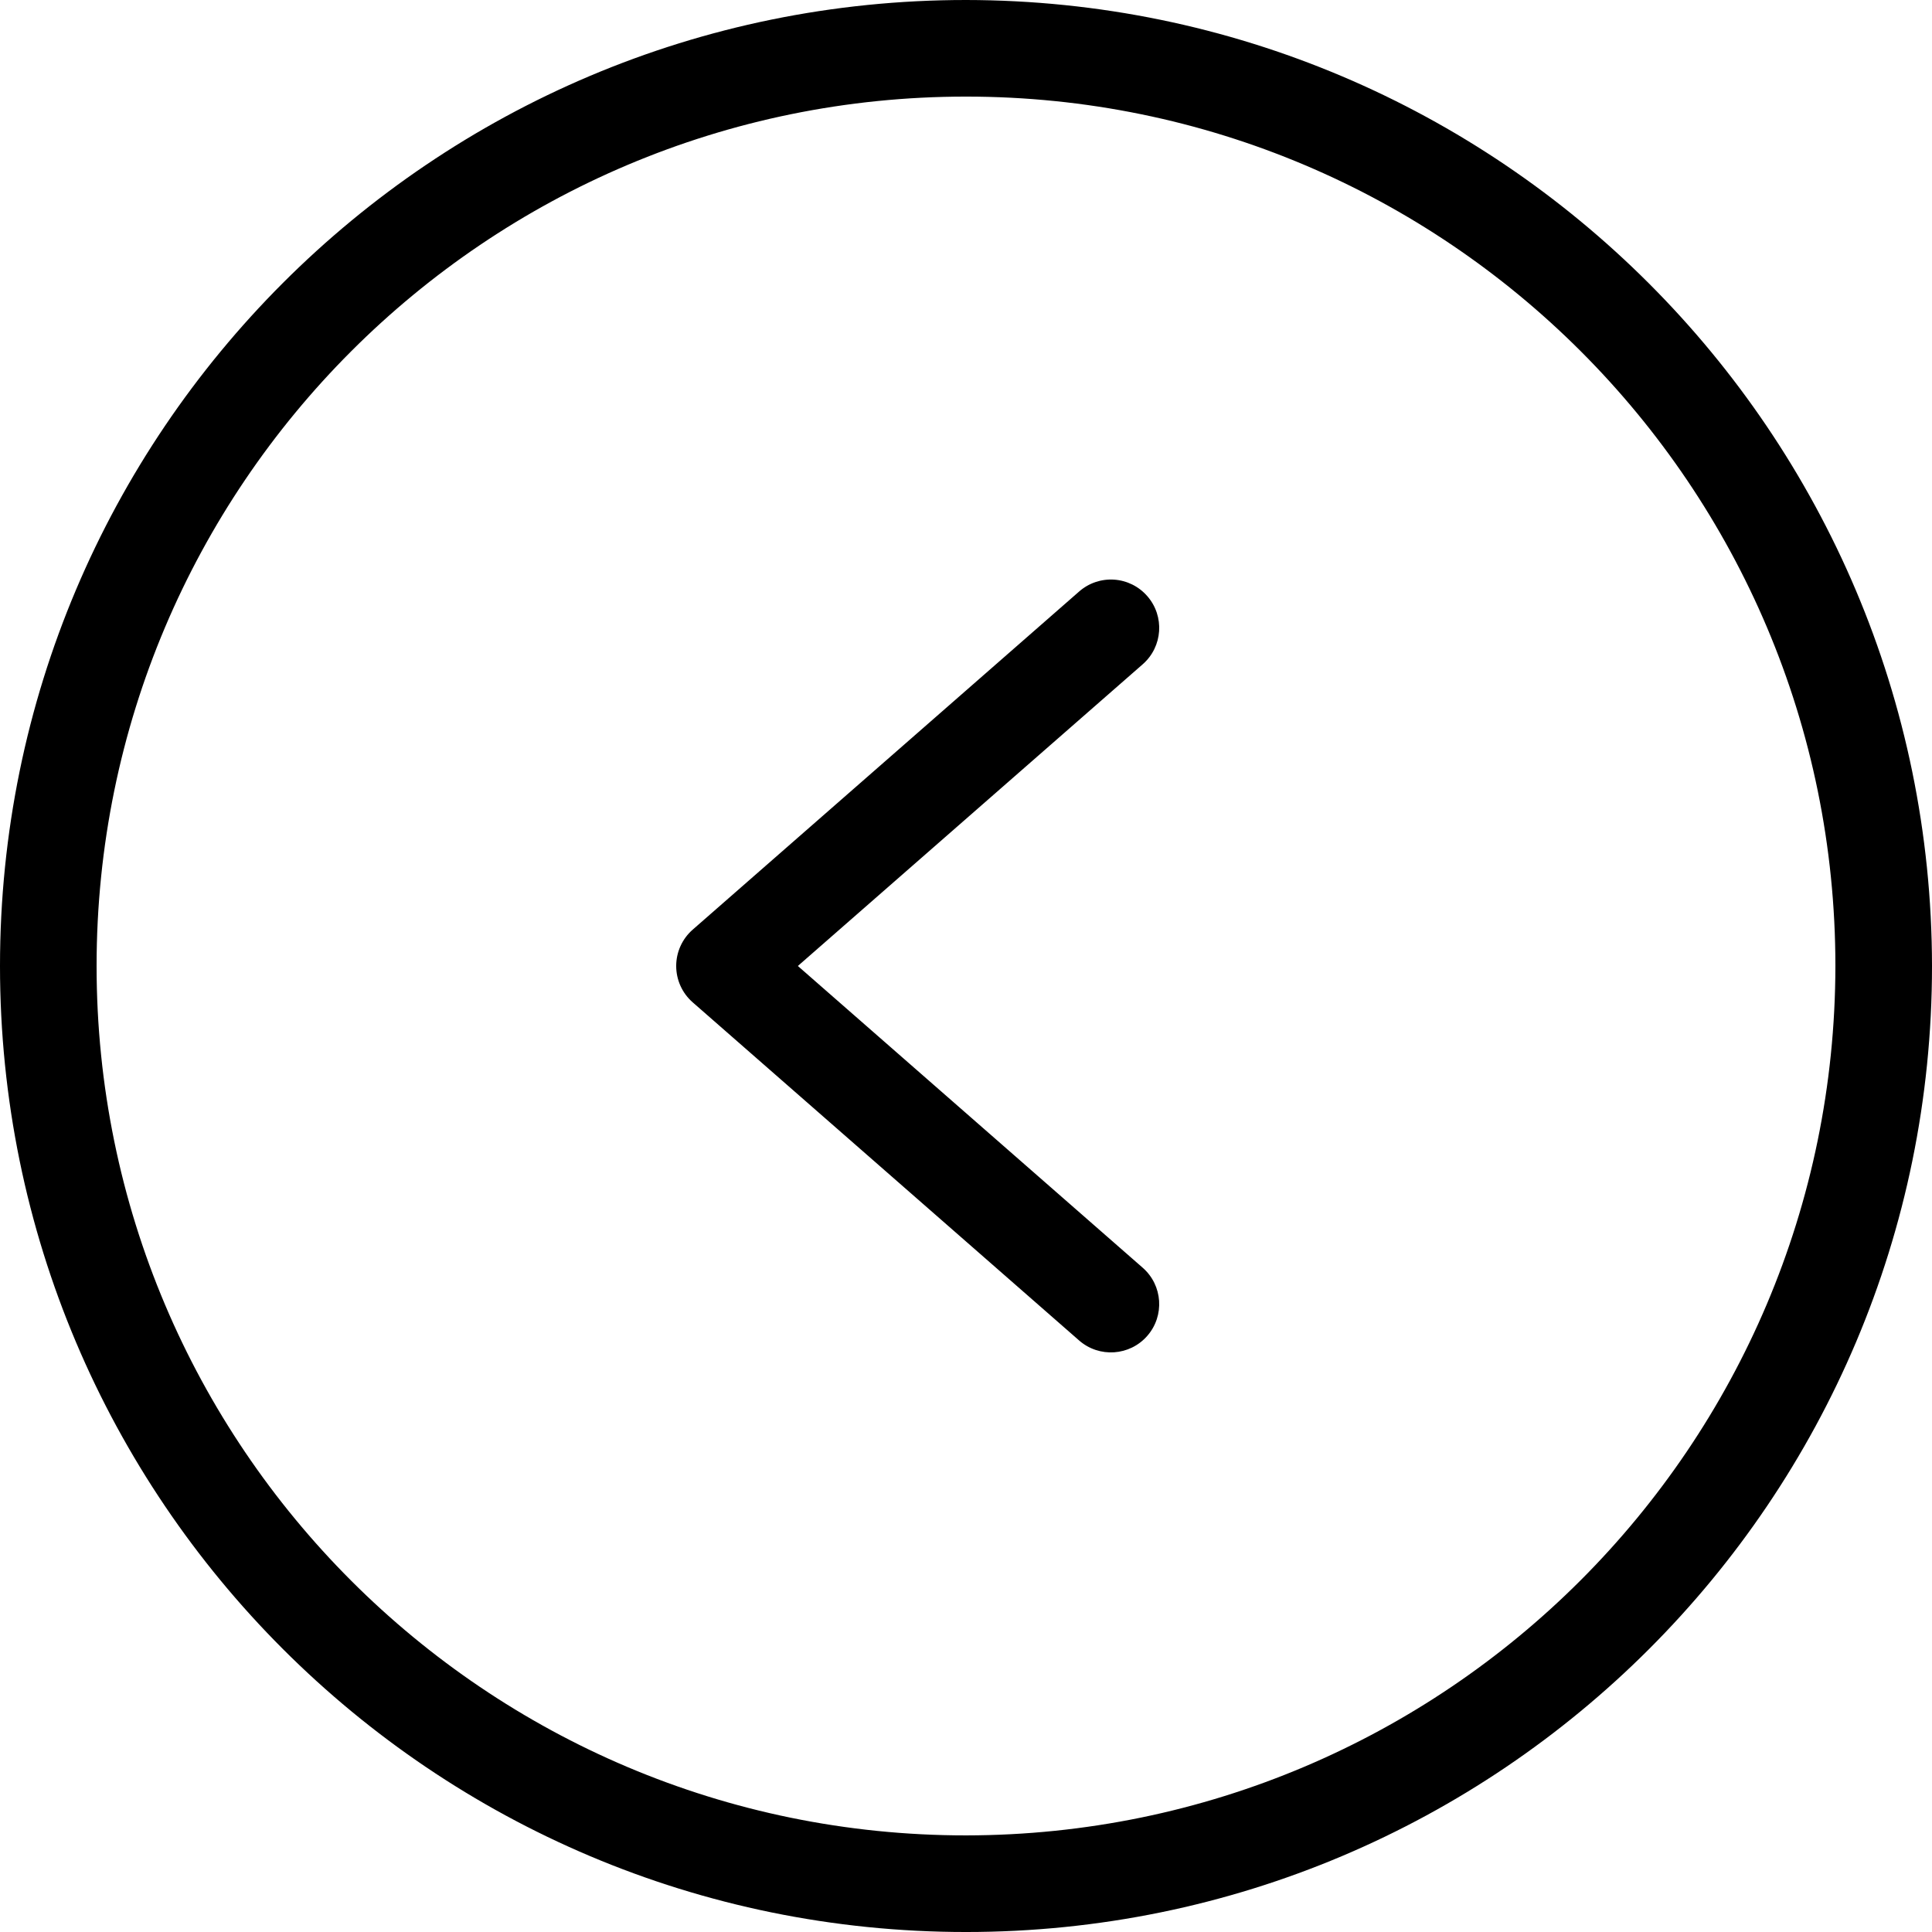
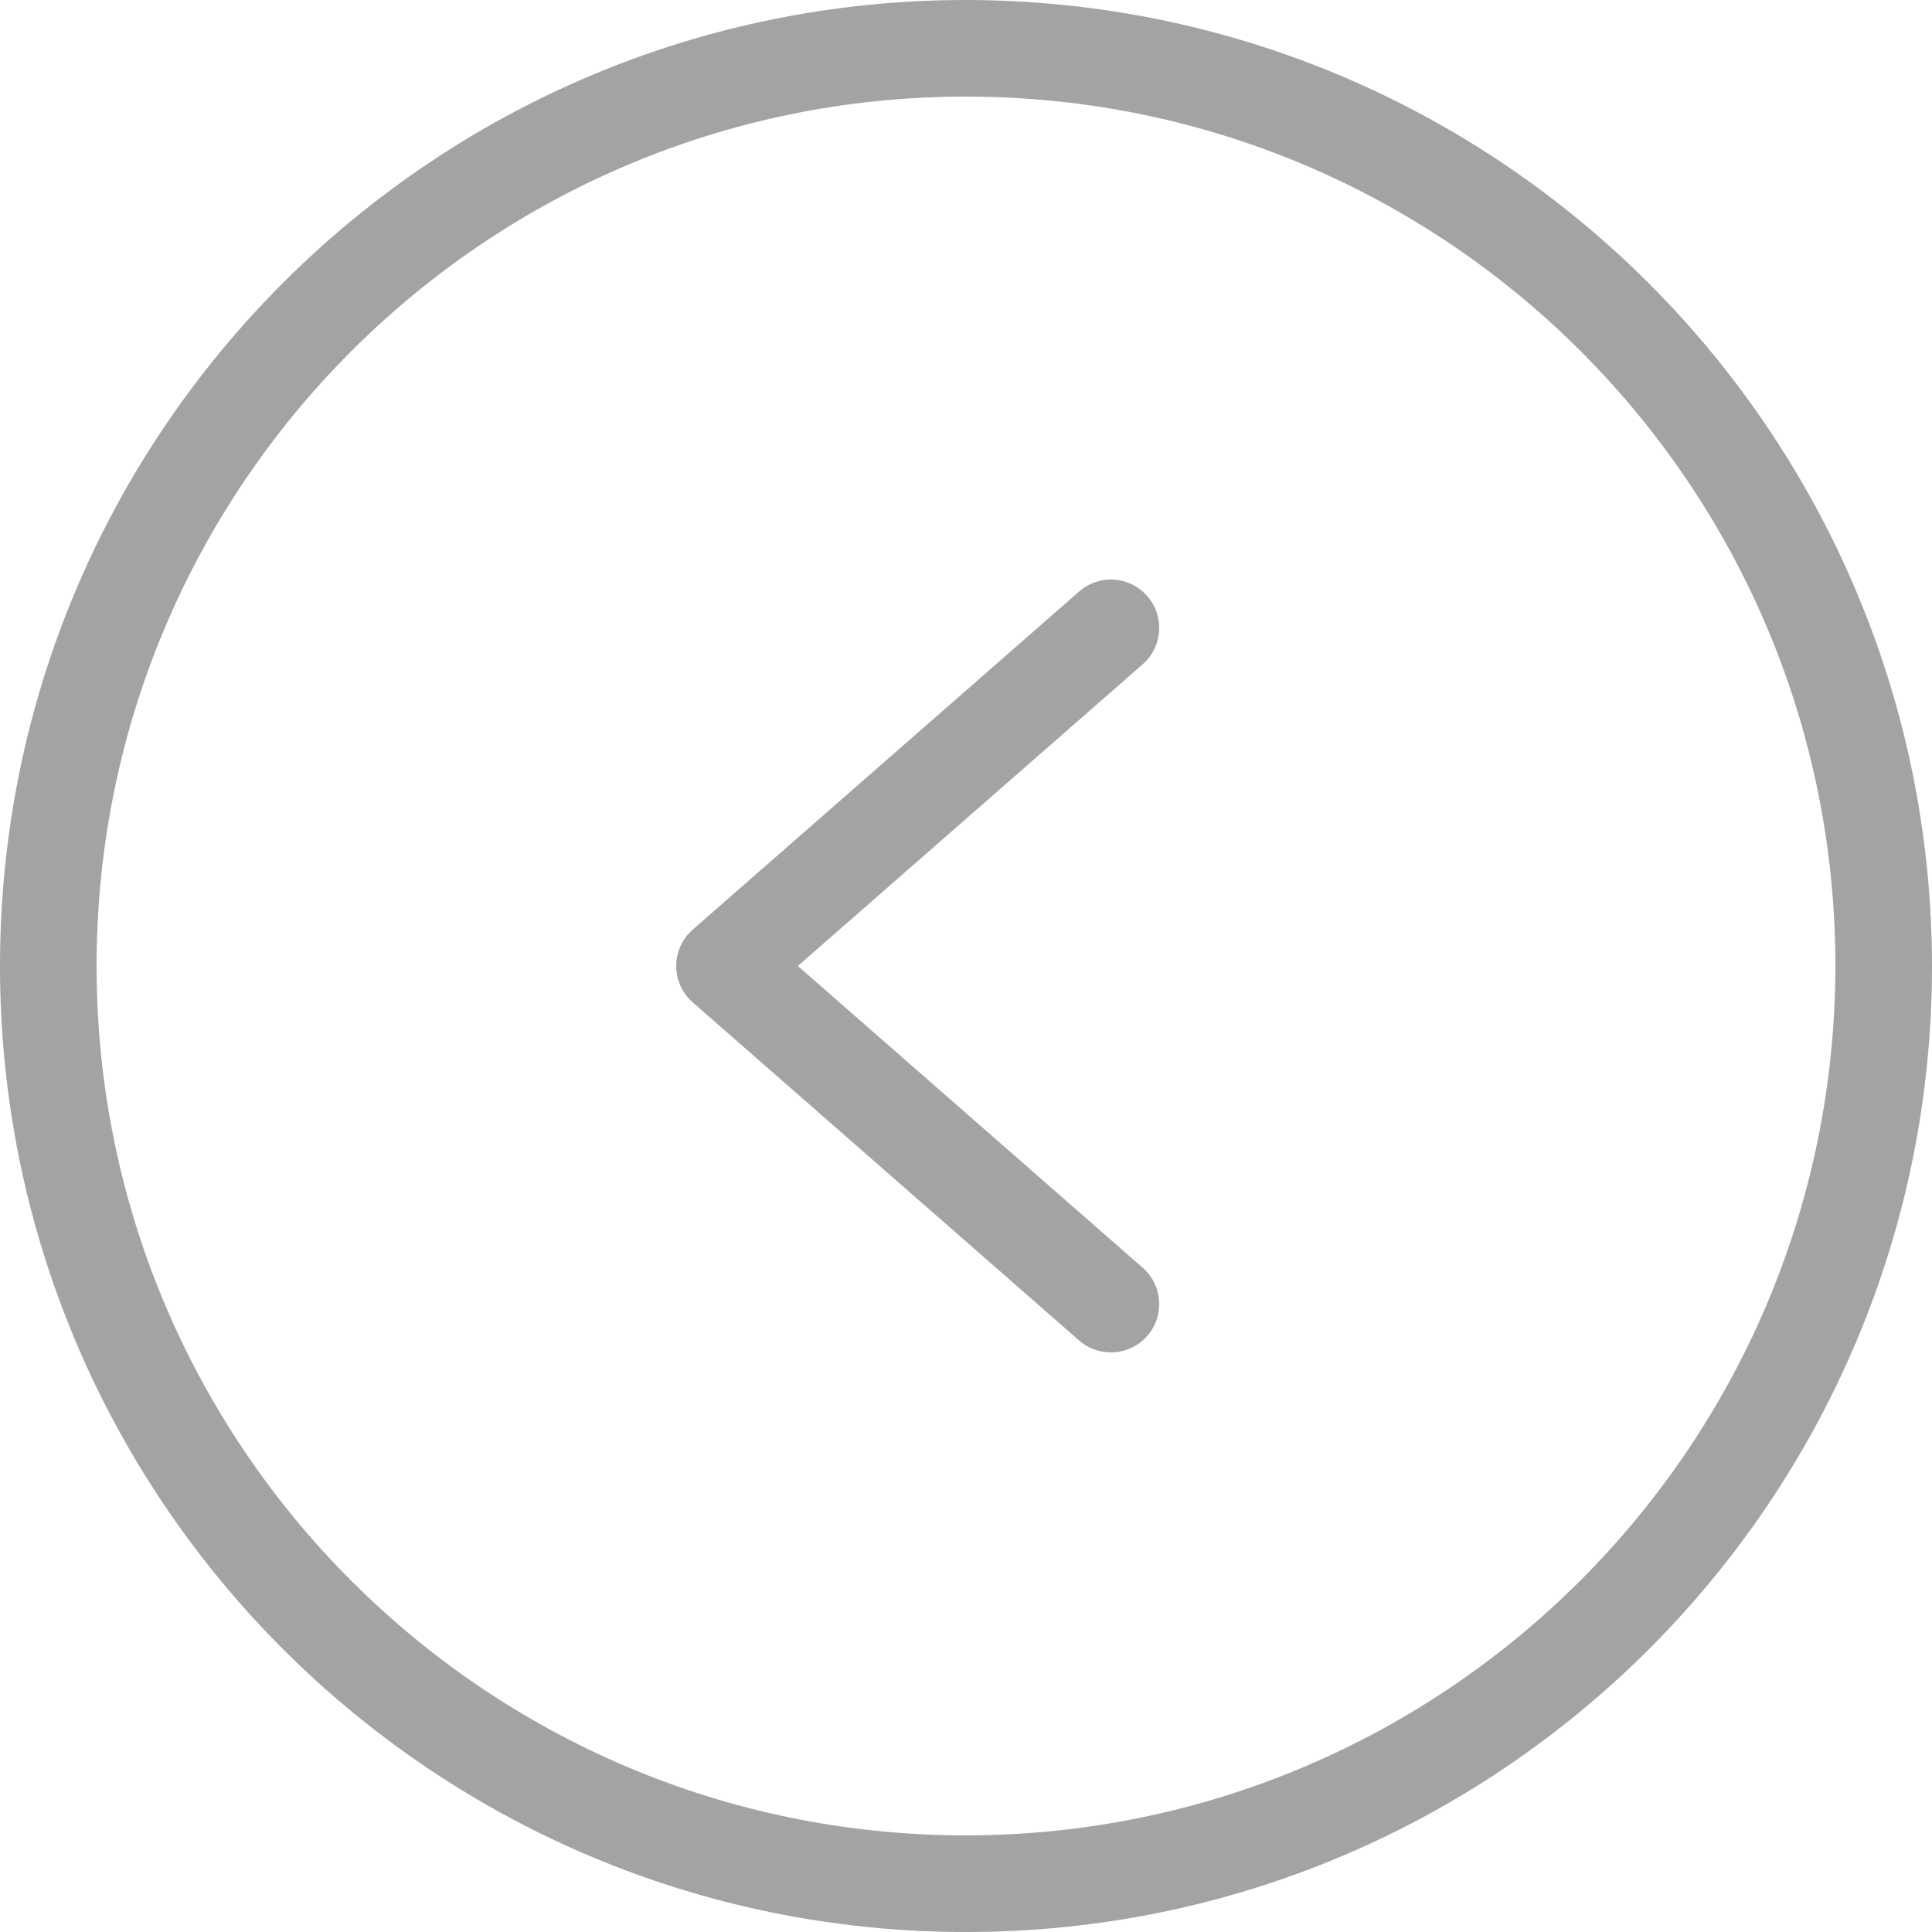
- <svg xmlns="http://www.w3.org/2000/svg" height="426.667pt" viewBox="0 0 426.667 426.667" width="426.667pt">
+ <svg xmlns="http://www.w3.org/2000/svg" fill="#A3A3A3" height="426.667pt" viewBox="0 0 426.667 426.667" width="426.667pt">
  <path d="m213.332 0c-117.82 0-213.332 95.512-213.332 213.332 0 117.82 95.512 213.336 213.332 213.336 117.82 0 213.336-95.516 213.336-213.336-.133-117.766-95.566-213.199-213.336-213.332zm0 405.332c-106.039 0-192-85.961-192-192 0-106.039 85.961-192 192-192 106.039 0 192 85.961 192 192-.121 105.988-86.012 191.879-192 192zm0 0" />
  <path d="m253.363 131.645c-1.855-2.137-4.488-3.445-7.316-3.637-2.824-.188-5.609.758-7.734 2.629l-85.332 74.664c-2.32 2.027-3.648 4.953-3.648 8.031s1.328 6.008 3.648 8.031l85.332 74.668c4.434 3.879 11.176 3.426 15.051-1.012 3.879-4.434 3.426-11.172-1.008-15.051l-76.156-66.637 76.16-66.633c4.434-3.879 4.883-10.621 1.004-15.055zm0 0" />
</svg>
